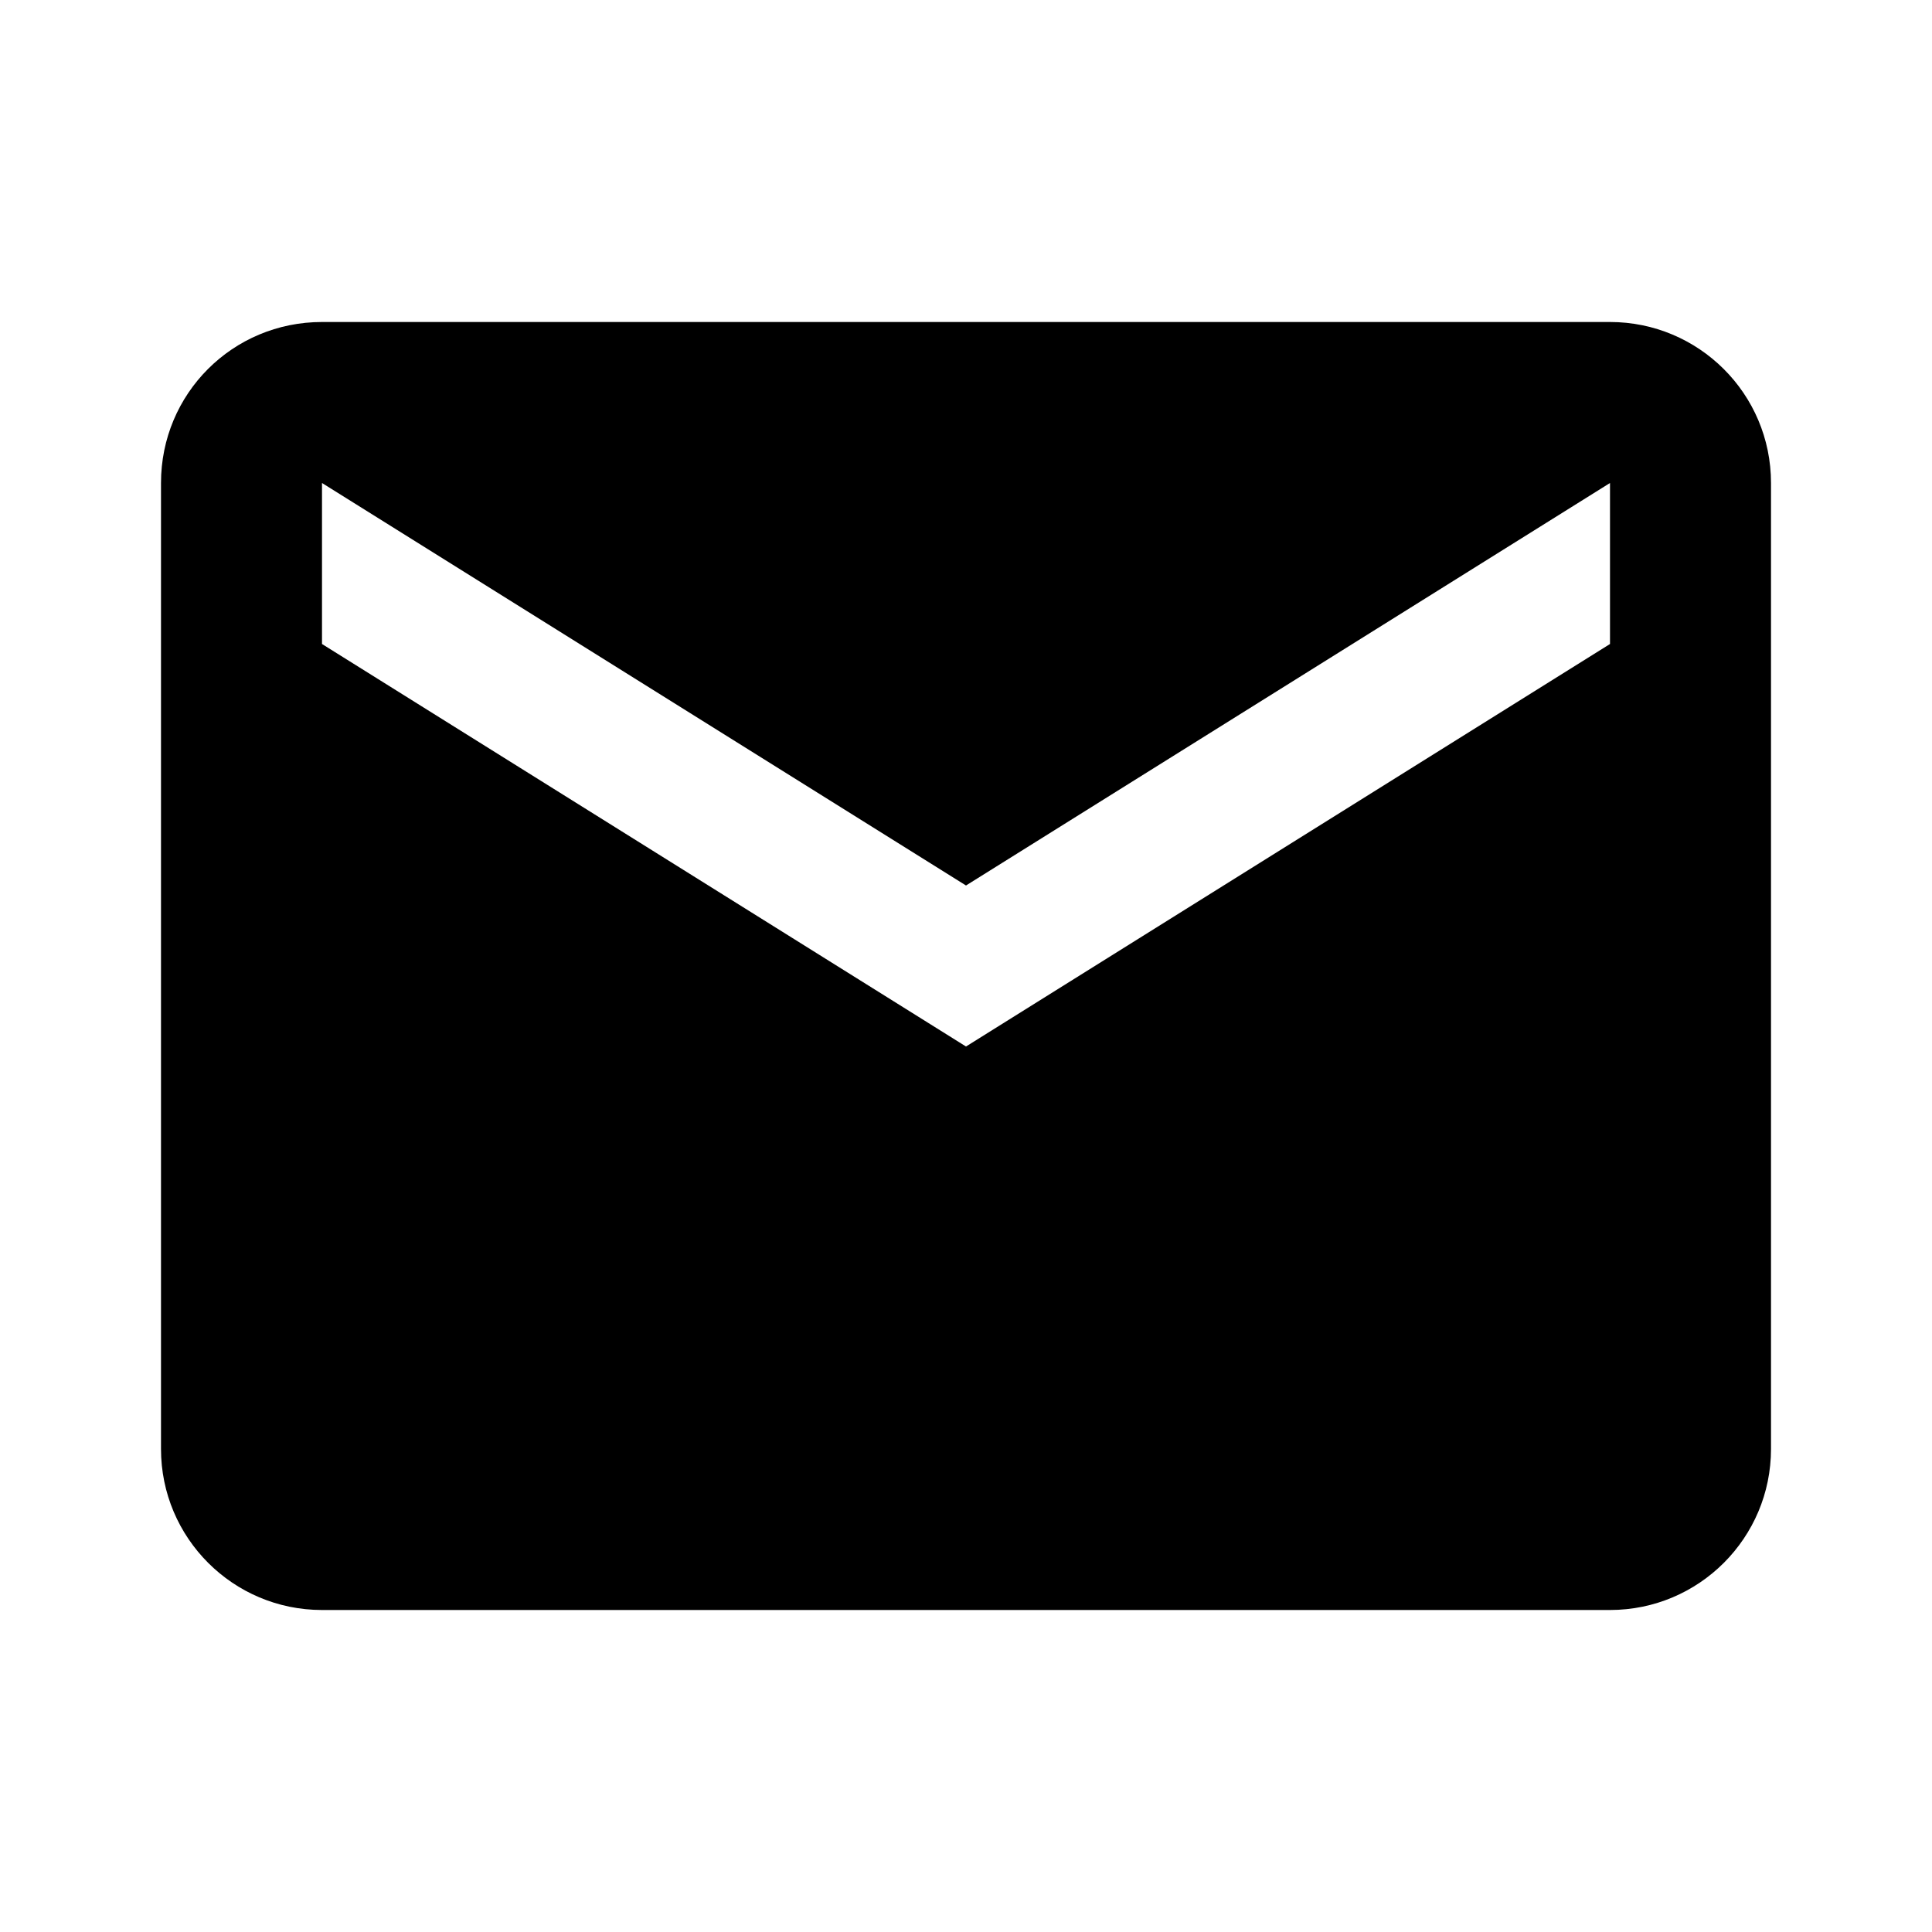
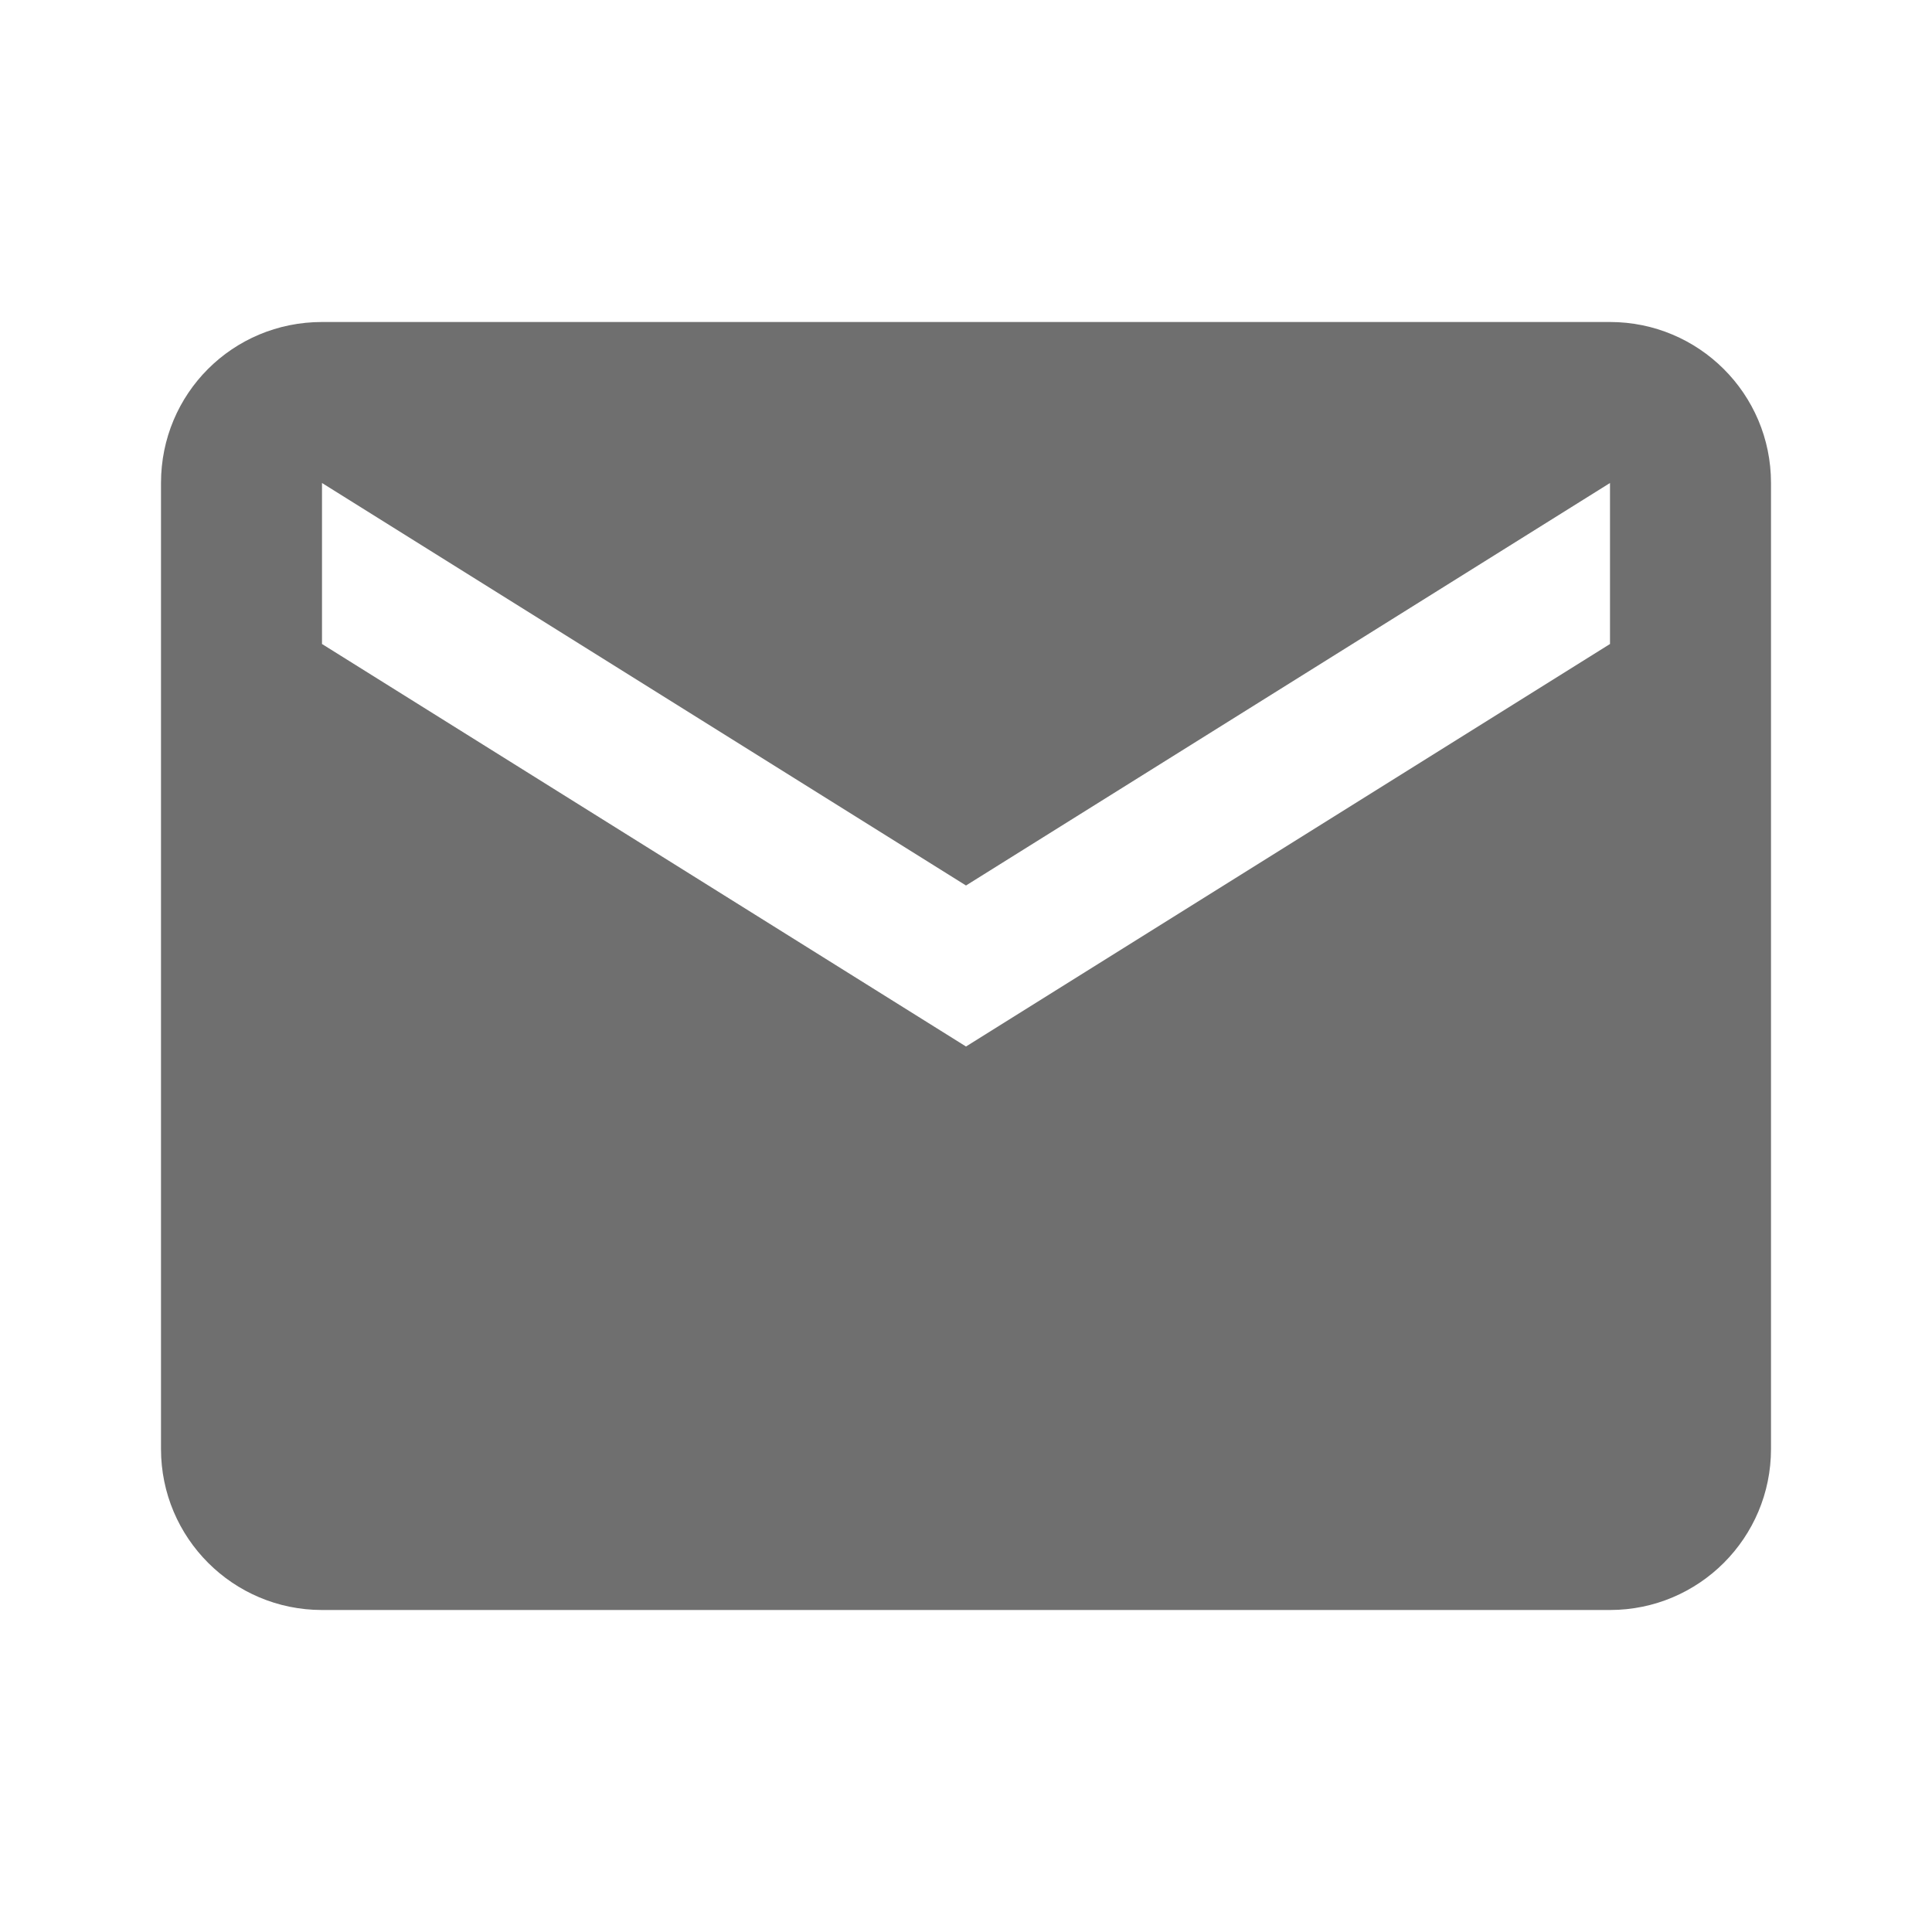
- <svg xmlns="http://www.w3.org/2000/svg" version="1.1" width="24" height="24" viewBox="0 0 24 24">
-   <path d="M20,8L12,13L4,8V6L12,11L20,6M20,4H4C2.89,4 2,4.89 2,6V18A2,2 0 0,0 4,20H20A2,2 0 0,0 22,18V6C22,4.89 21.1,4 20,4Z" />
+ <svg style="width:24px;height:24px" viewBox="0 0 24 24">
+   <path fill="#6F6F6F" d="M20,8L12,13L4,8V6L12,11L20,6M20,4H4C2.89,4 2,4.89 2,6V18A2,2 0 0,0 4,20H20A2,2 0 0,0 22,18V6C22,4.89 21.1,4 20,4Z" />
</svg>
